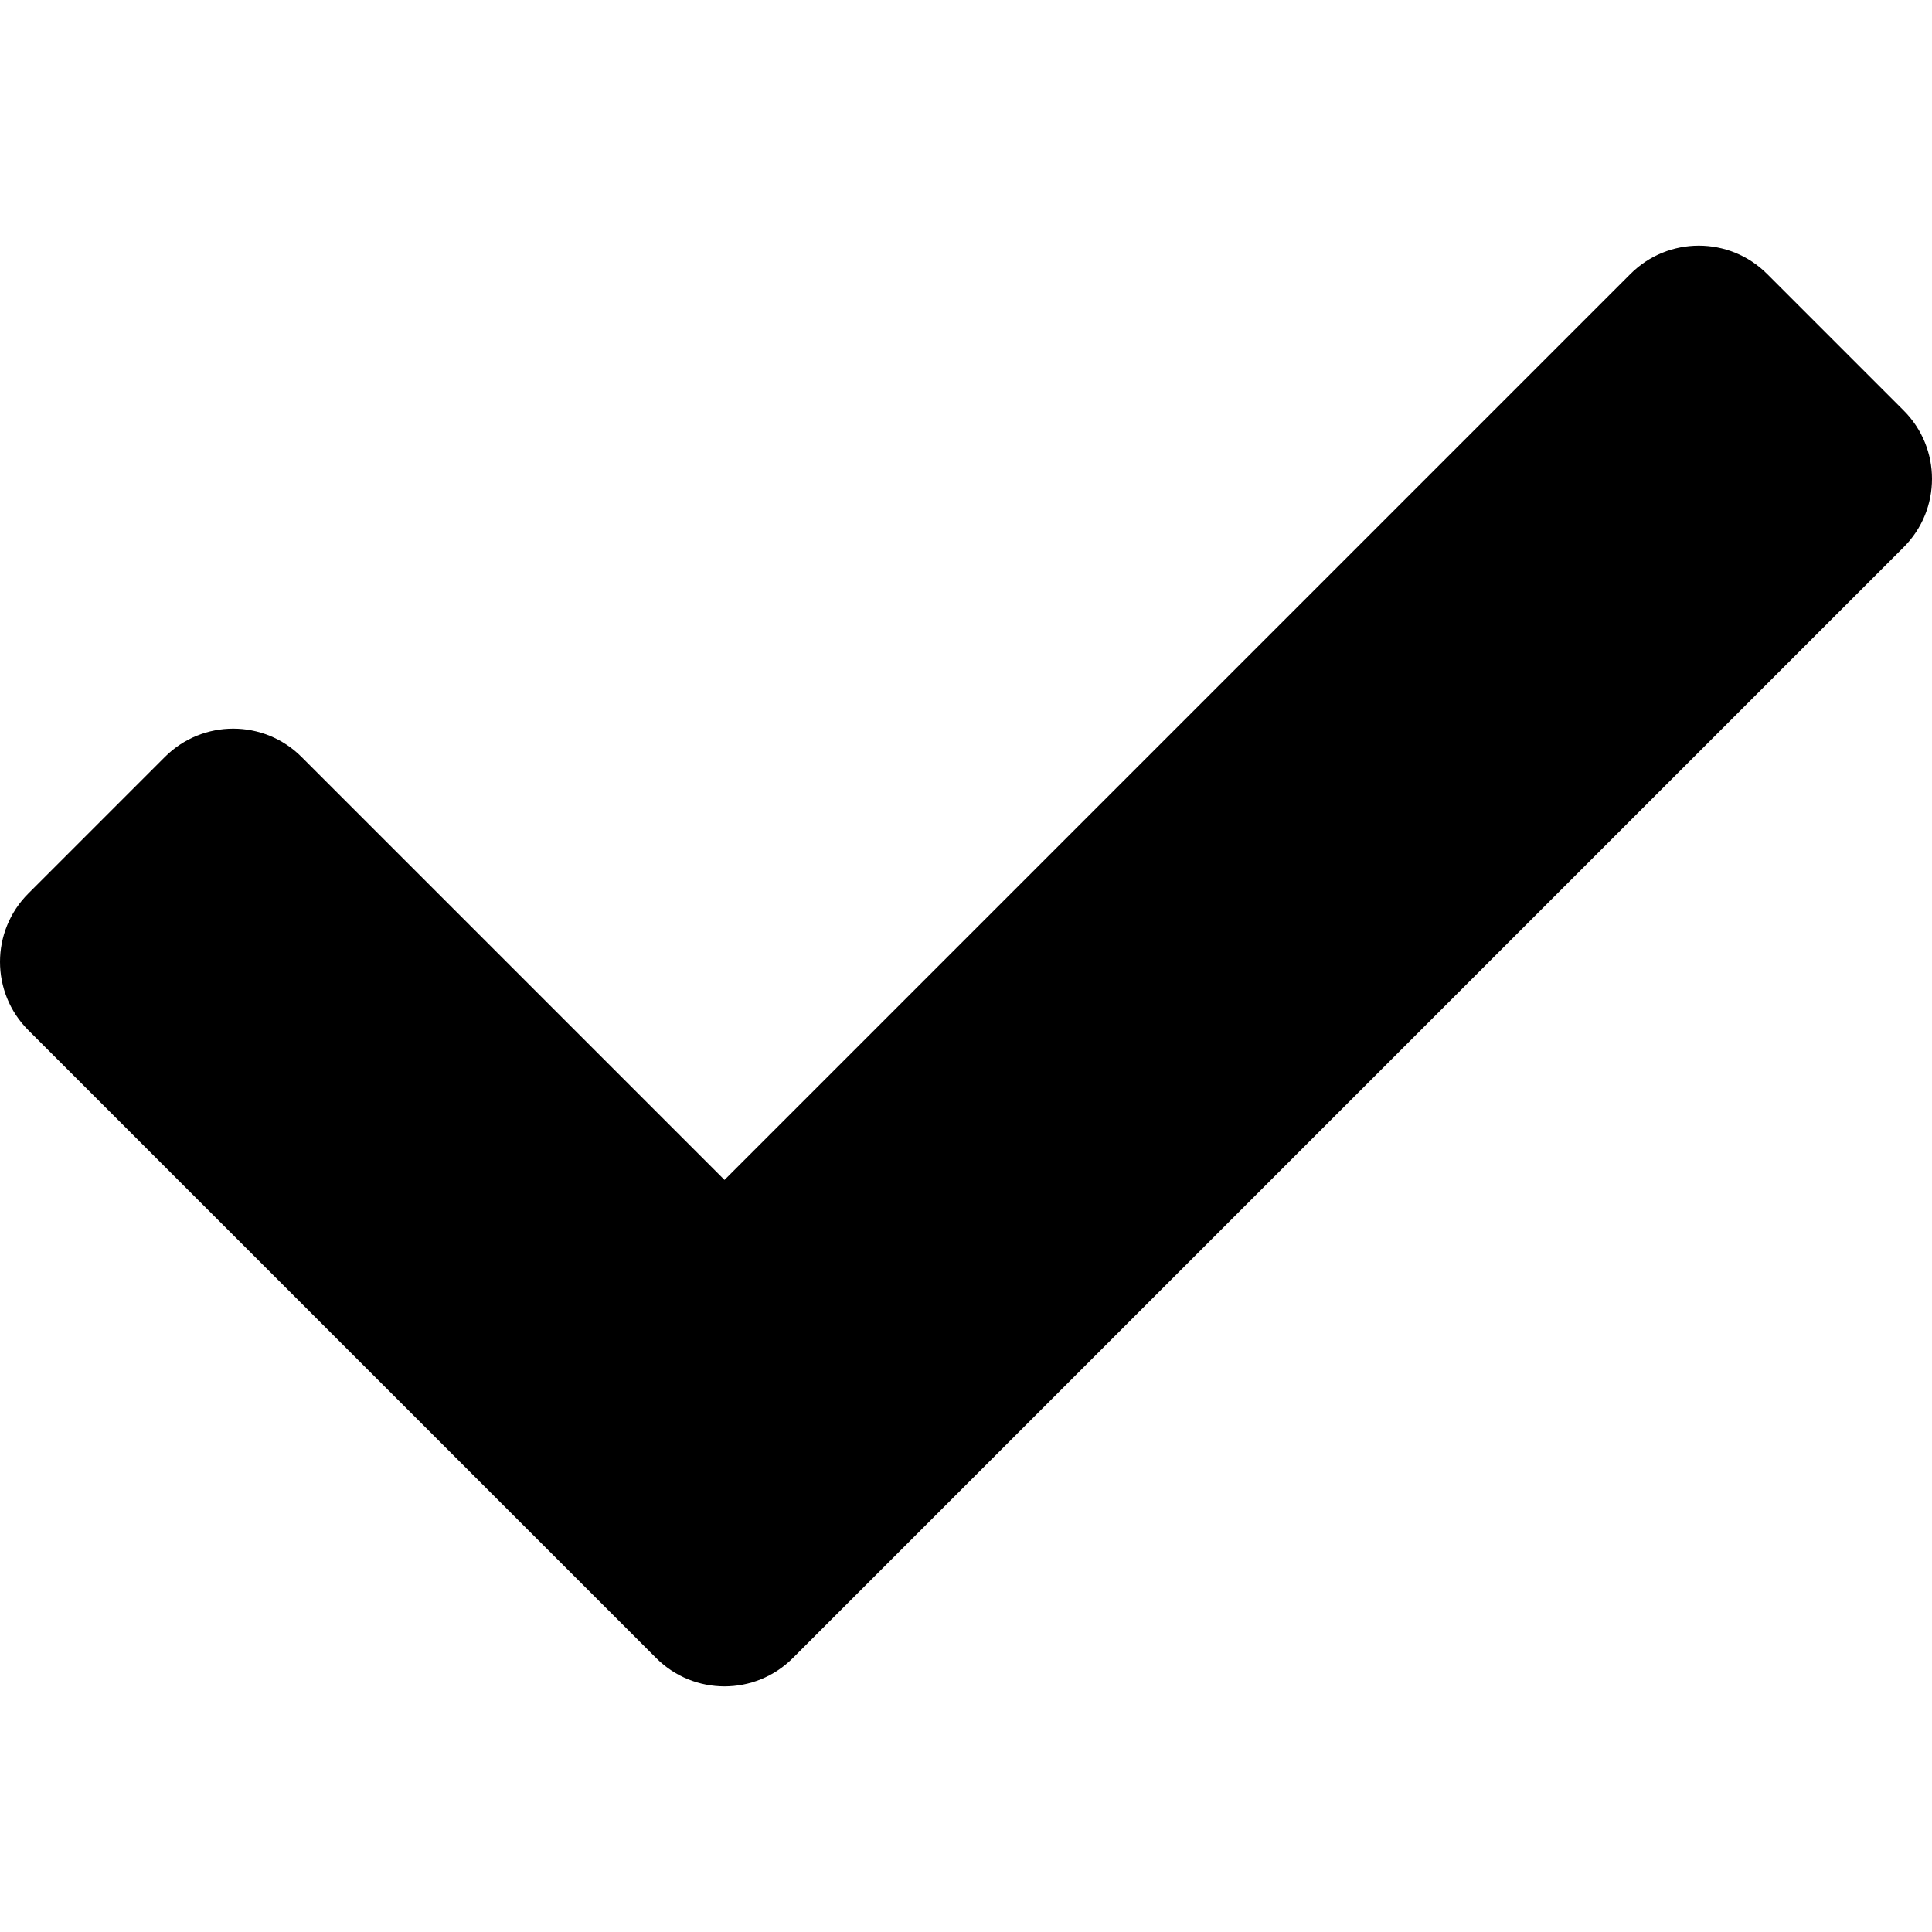
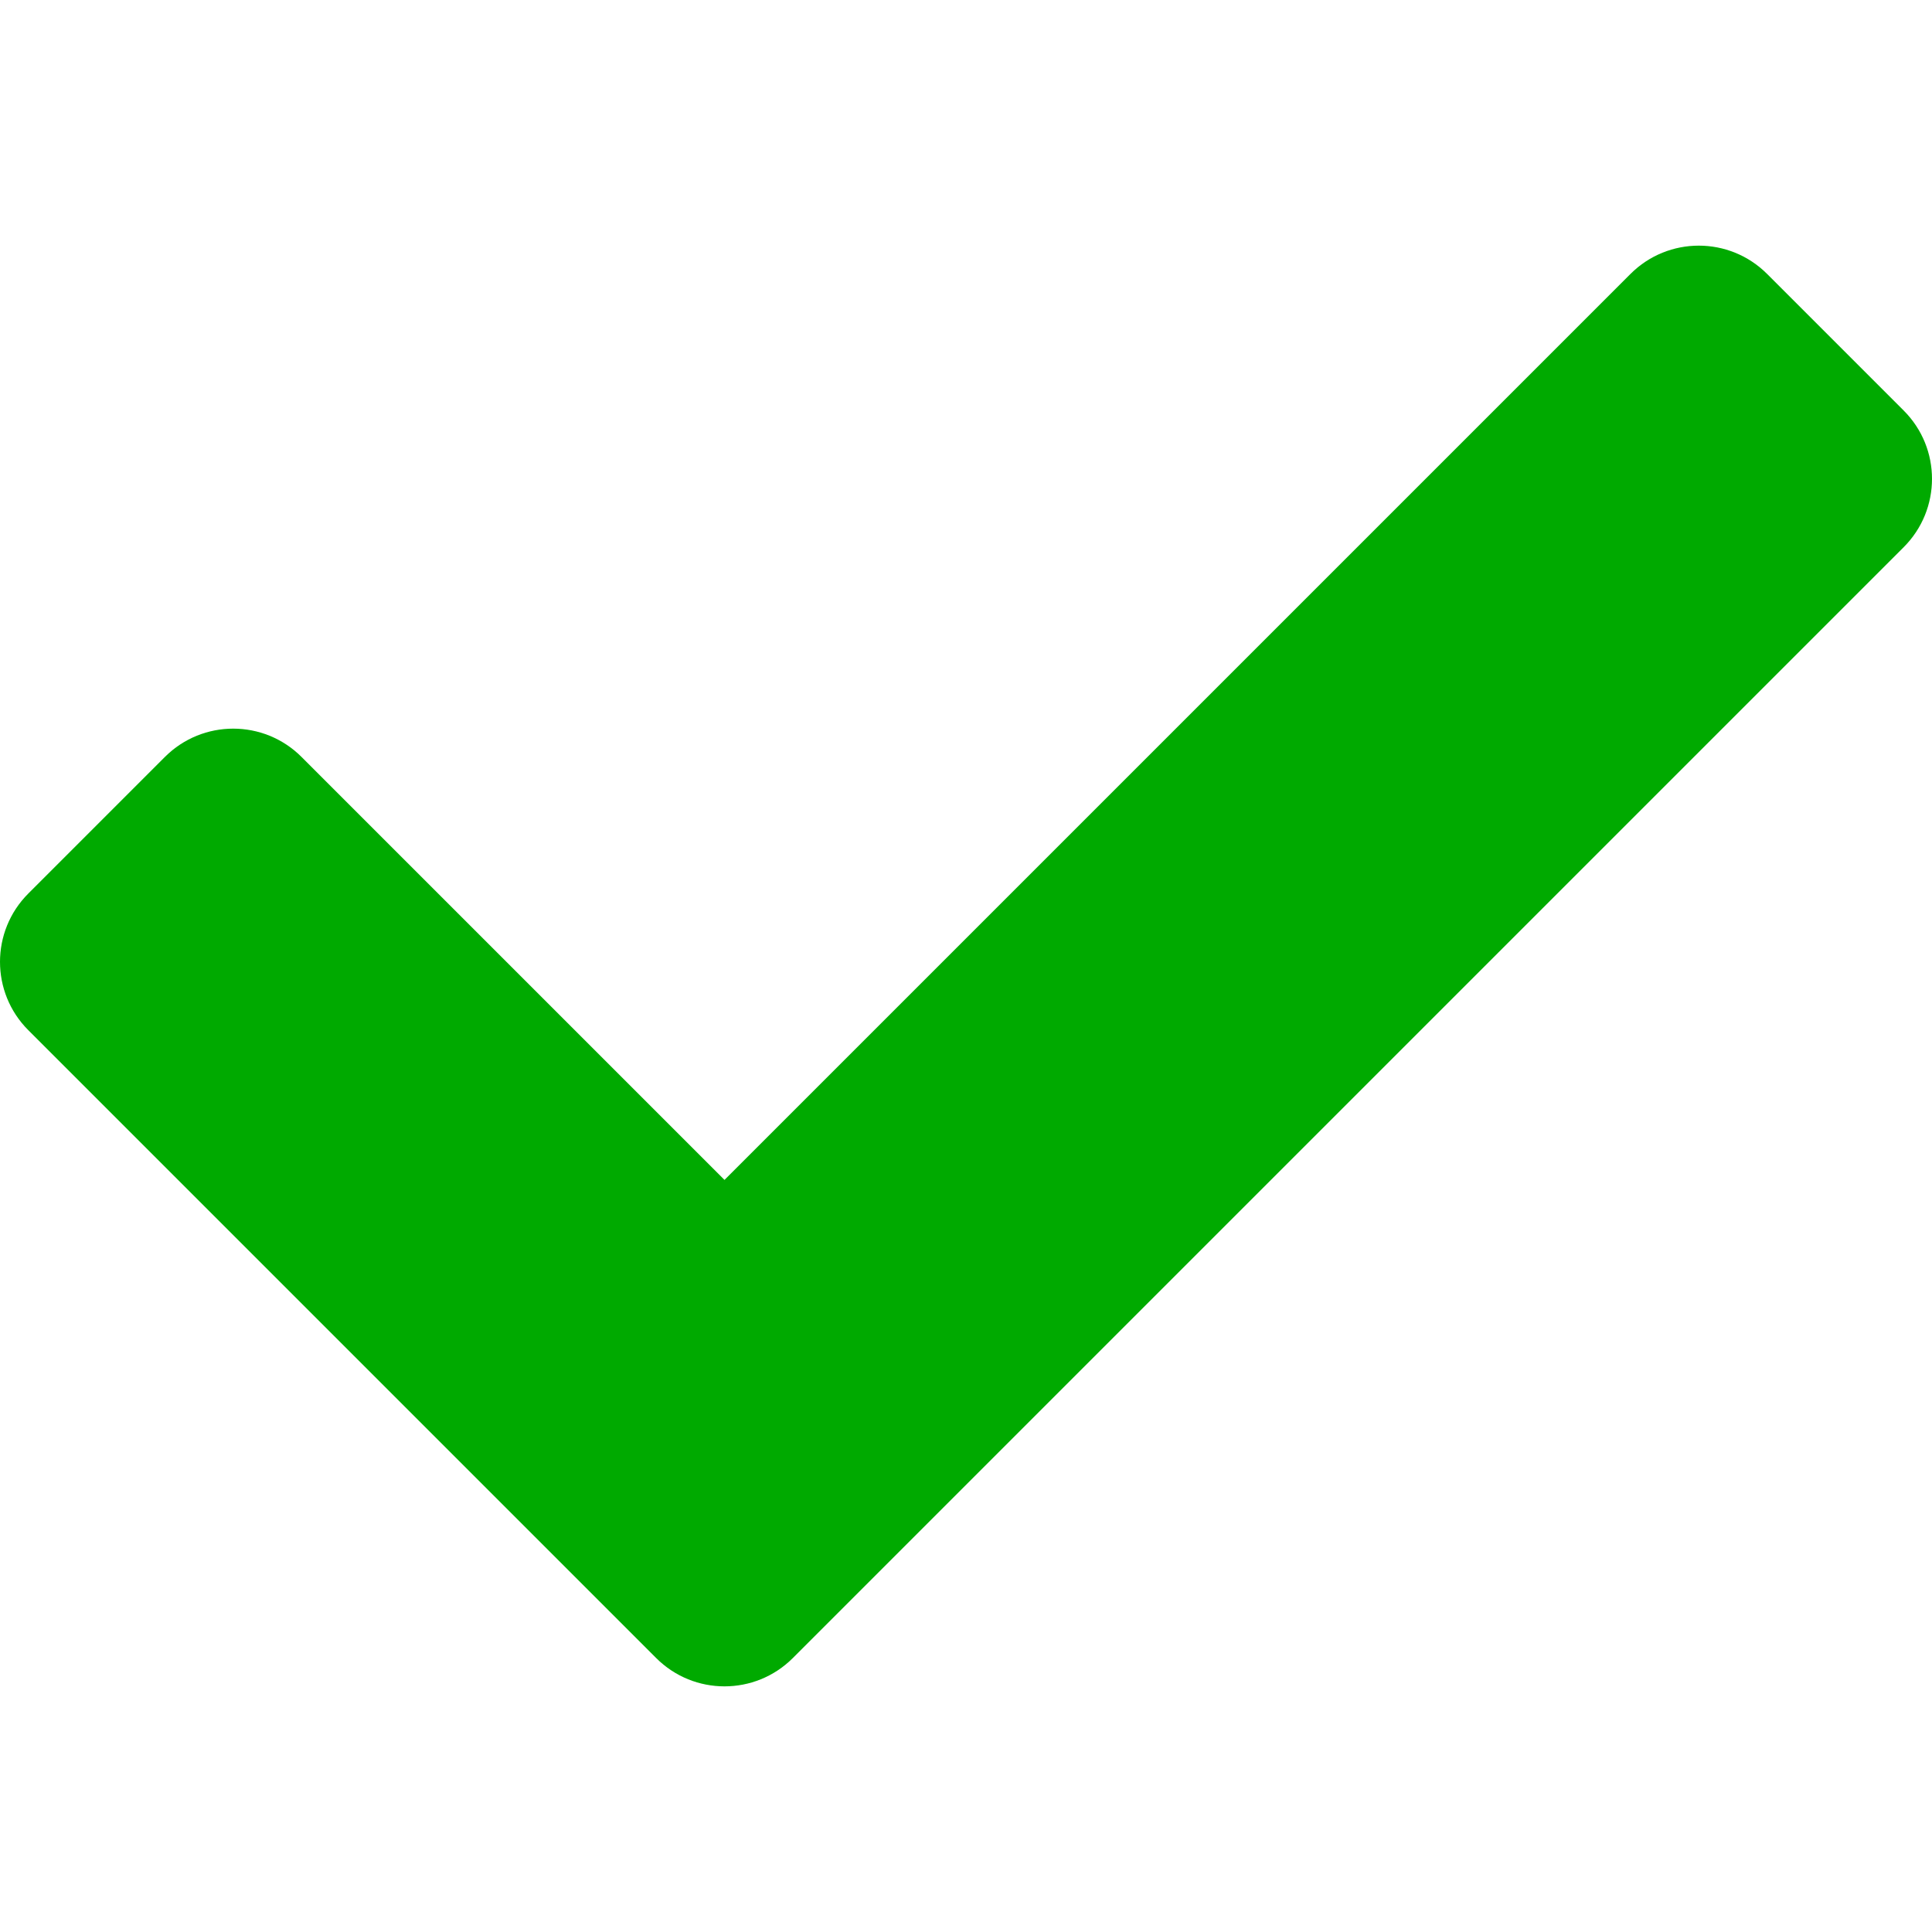
<svg xmlns="http://www.w3.org/2000/svg" aria-hidden="true" focusable="false" data-prefix="fas" data-icon="check" role="img" viewBox="0 0 512 512" class="svg-inline--fa fa-check fa-w-16 fa-3x">
-   <path fill="currentColor" d="M173.898 439.404l-166.4-166.4c-9.997-9.997-9.997-26.206 0-36.204l36.203-36.204c9.997-9.998 26.207-9.998 36.204 0L192 312.69 432.095 72.596c9.997-9.997 26.207-9.997 36.204 0l36.203 36.204c9.997 9.997 9.997 26.206 0 36.204l-294.4 294.401c-9.998 9.997-26.207 9.997-36.204-.001z" class="" />
+   <path fill="#00AA00" d="M173.898 439.404l-166.4-166.4c-9.997-9.997-9.997-26.206 0-36.204l36.203-36.204c9.997-9.998 26.207-9.998 36.204 0L192 312.69 432.095 72.596c9.997-9.997 26.207-9.997 36.204 0l36.203 36.204c9.997 9.997 9.997 26.206 0 36.204l-294.4 294.401c-9.998 9.997-26.207 9.997-36.204-.001z" class="" />
</svg>
